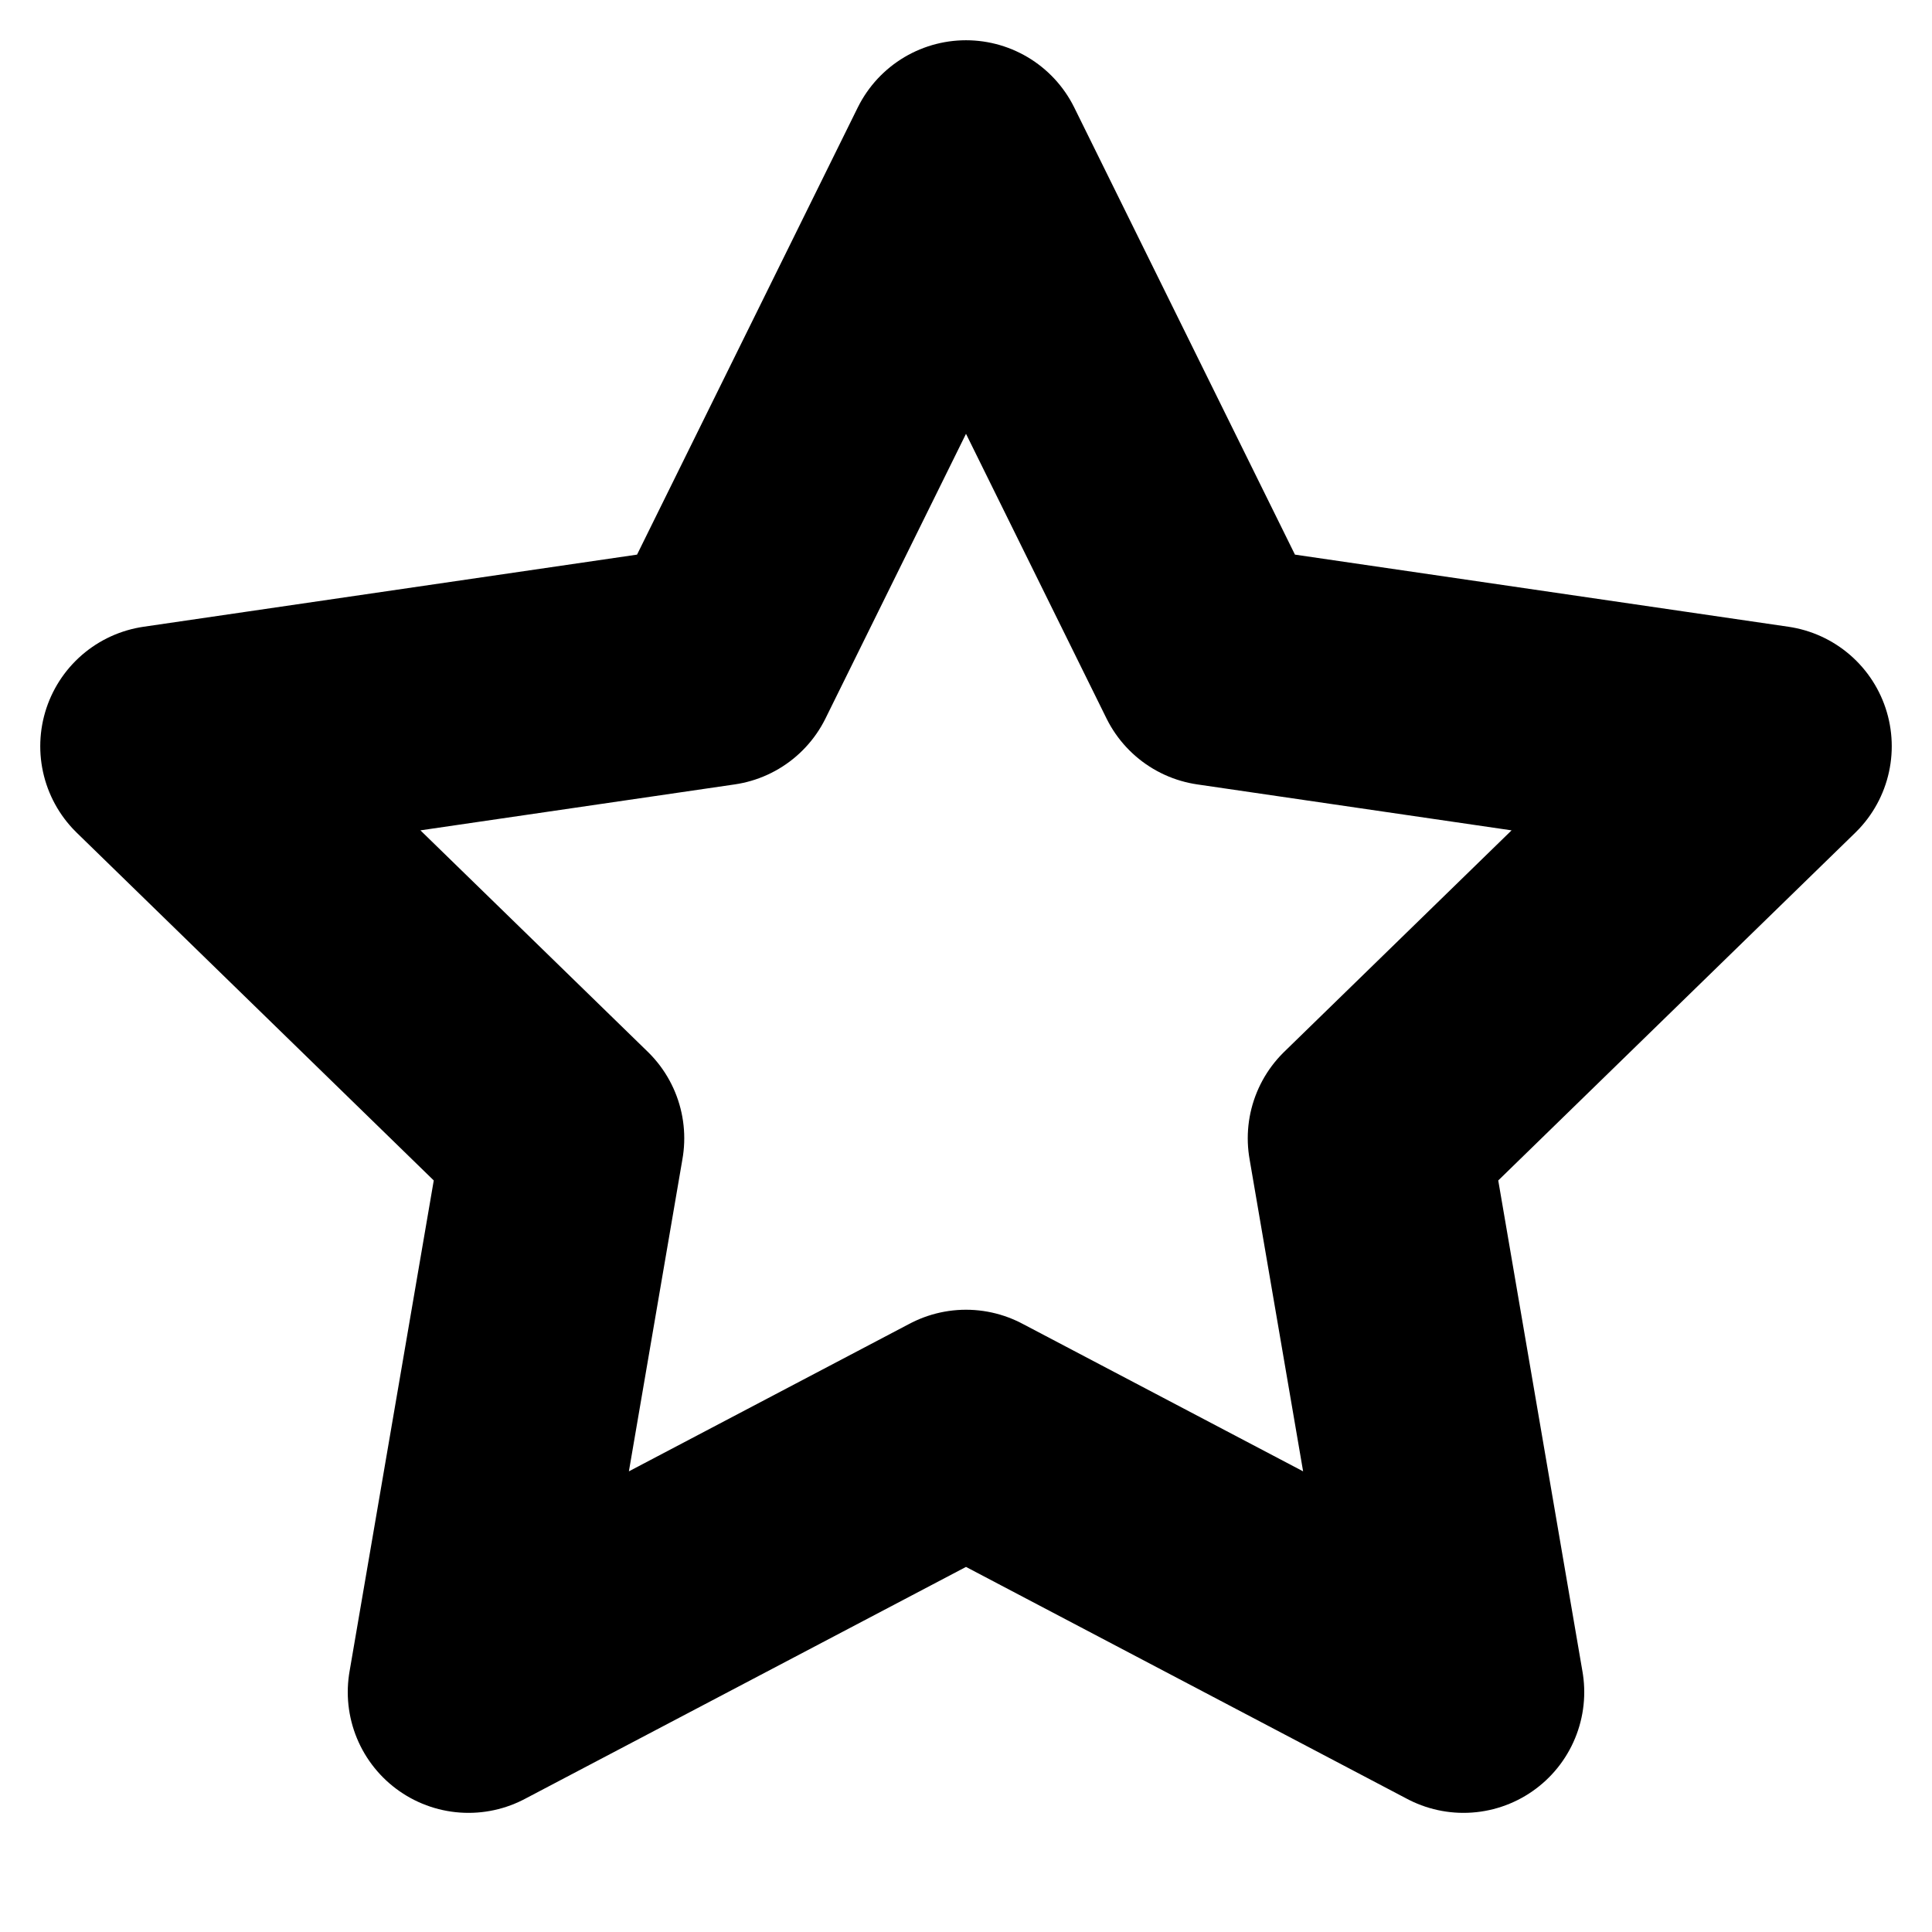
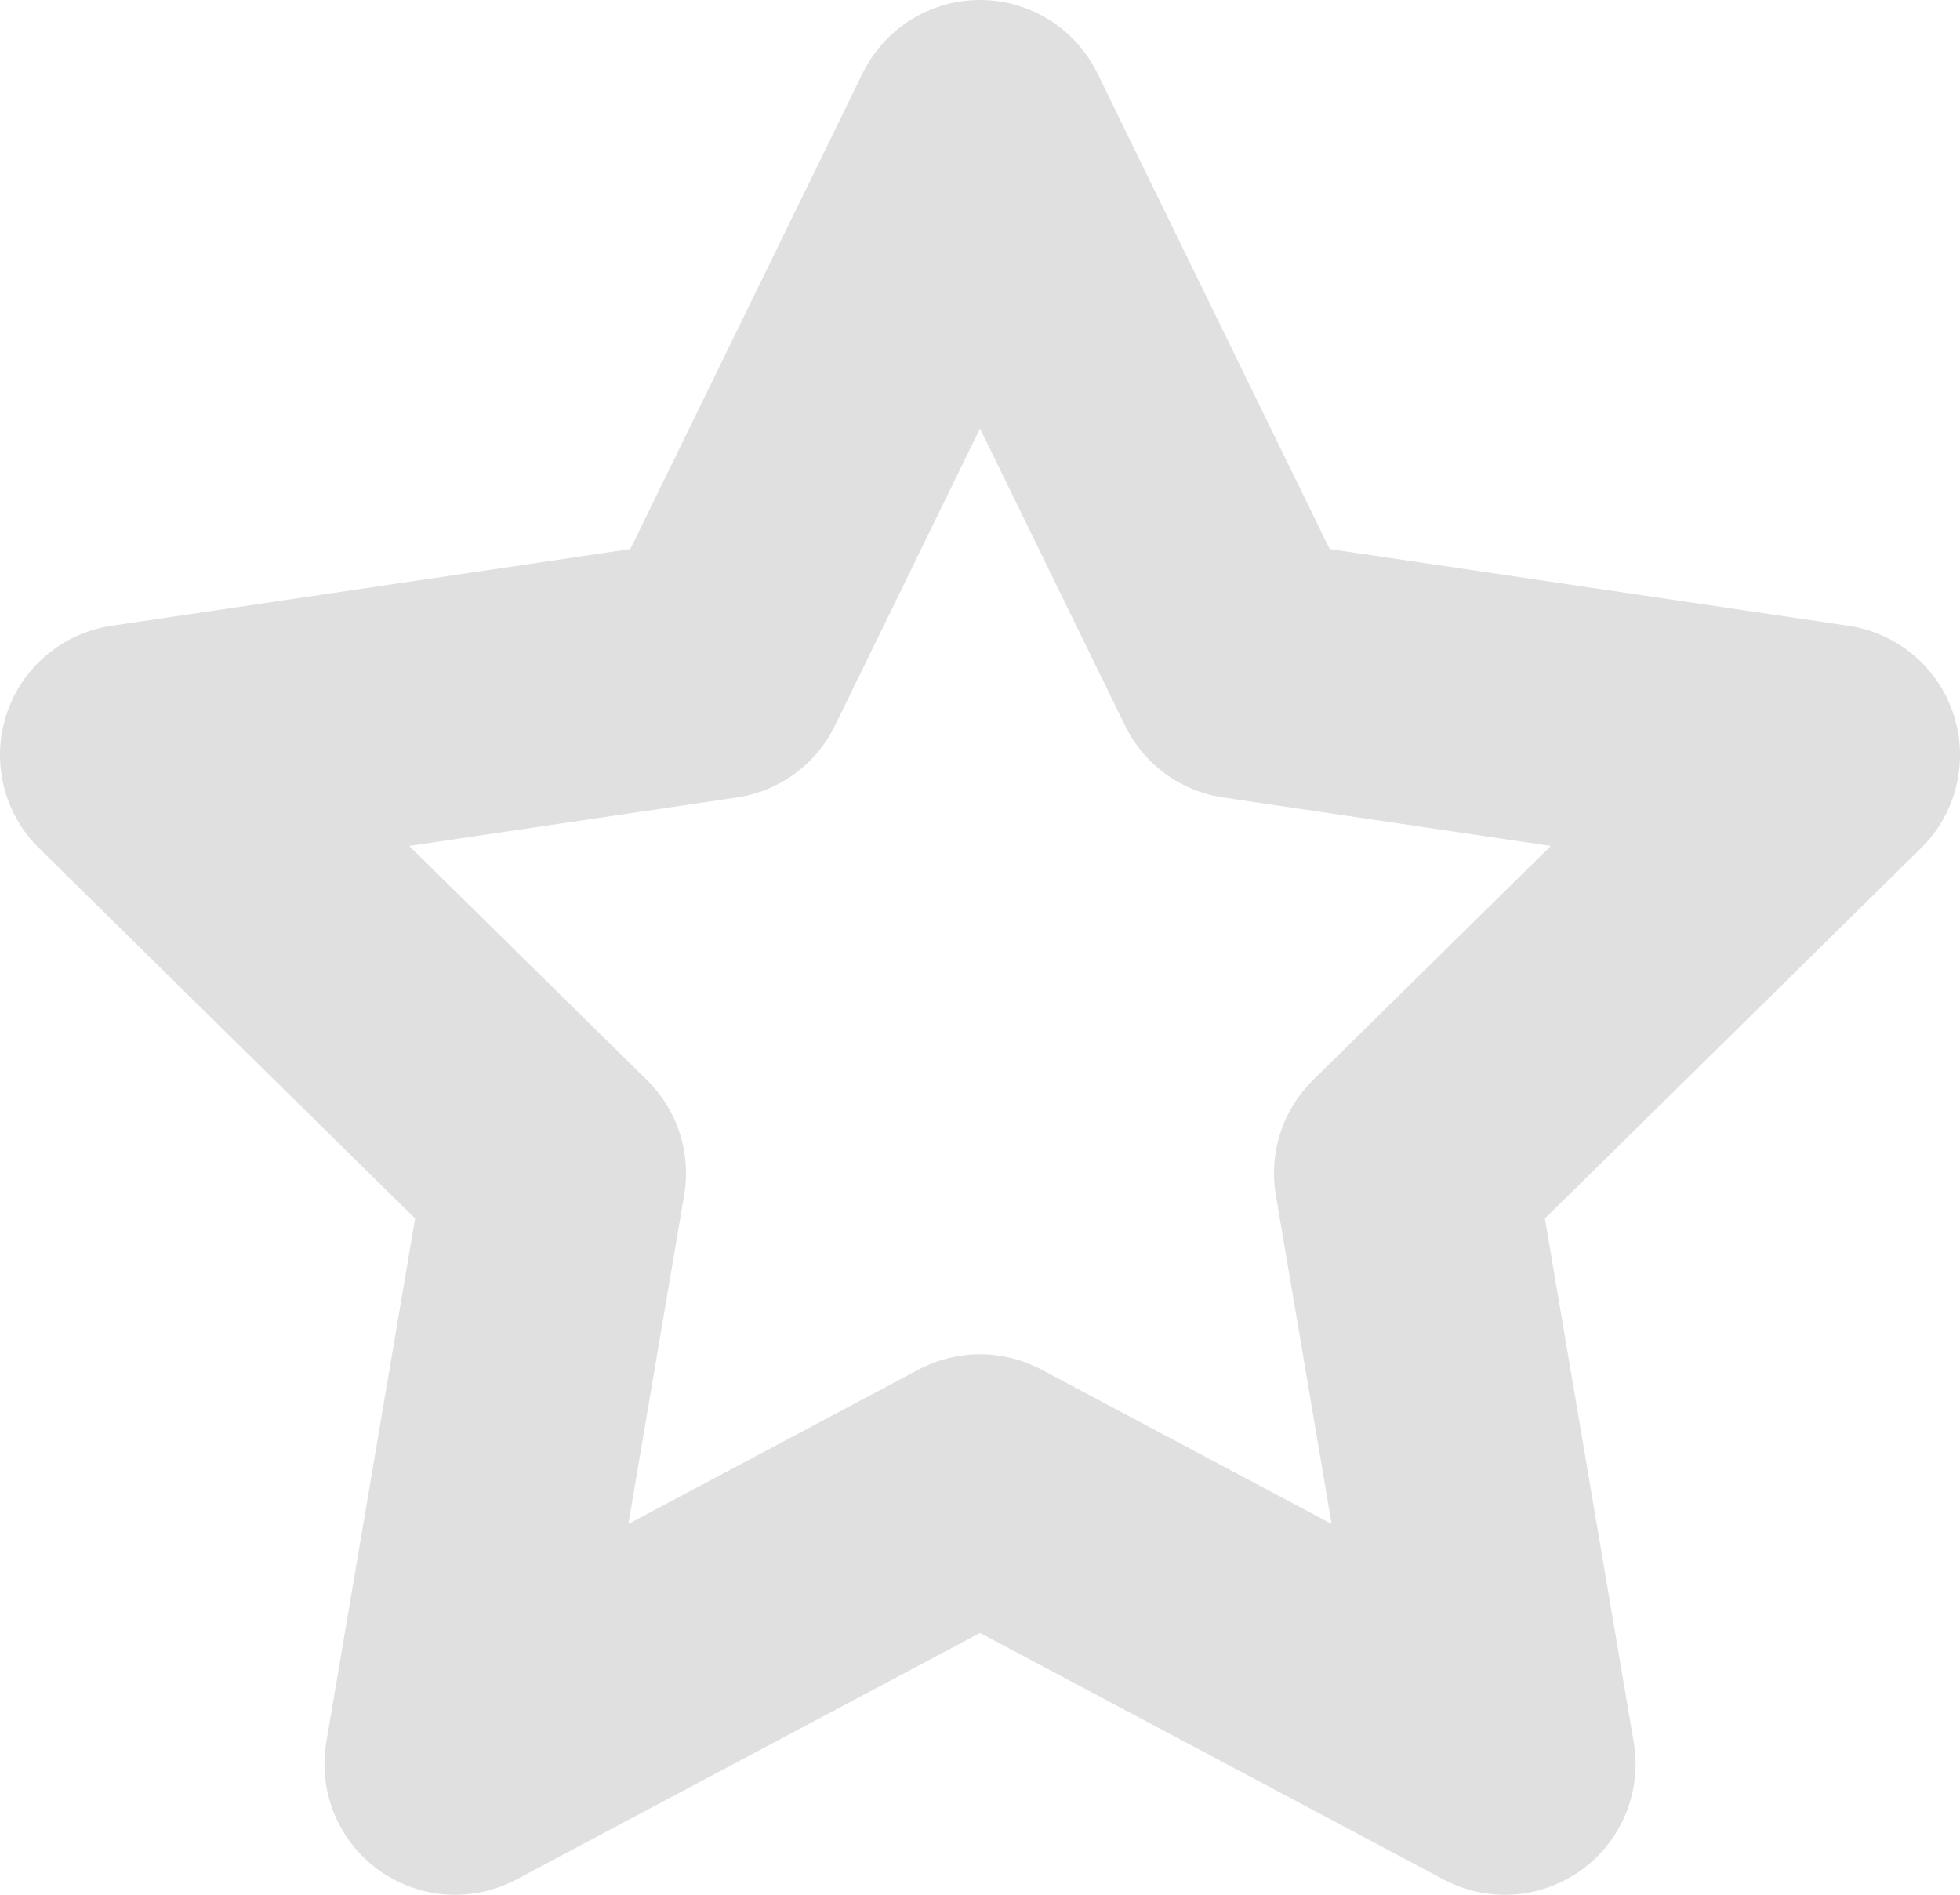
- <svg xmlns="http://www.w3.org/2000/svg" width="32" height="32" viewBox="0 0 24 24" fill="none" stroke="currentColor" stroke-width="3" stroke-linecap="round" stroke-linejoin="round" class="feather feather-star">
-   <polygon points="12 2 15.09 8.26 22 9.27 17 14.14 18.18 21.02 12 17.77 5.82 21.02 7 14.14 2 9.27 8.91 8.26 12 2" />
+ <svg xmlns="http://www.w3.org/2000/svg" width="30" height="29" viewBox="0 0 30 29" fill="none">
+   <path d="M15 2L19.017 10.228L28 11.556L21.5 17.957L23.034 27L15 22.728L6.966 27L8.5 17.957L2 11.556L10.983 10.228L15 2Z" stroke="#E0E0E0" stroke-width="4" stroke-linecap="round" stroke-linejoin="round" />
</svg>
